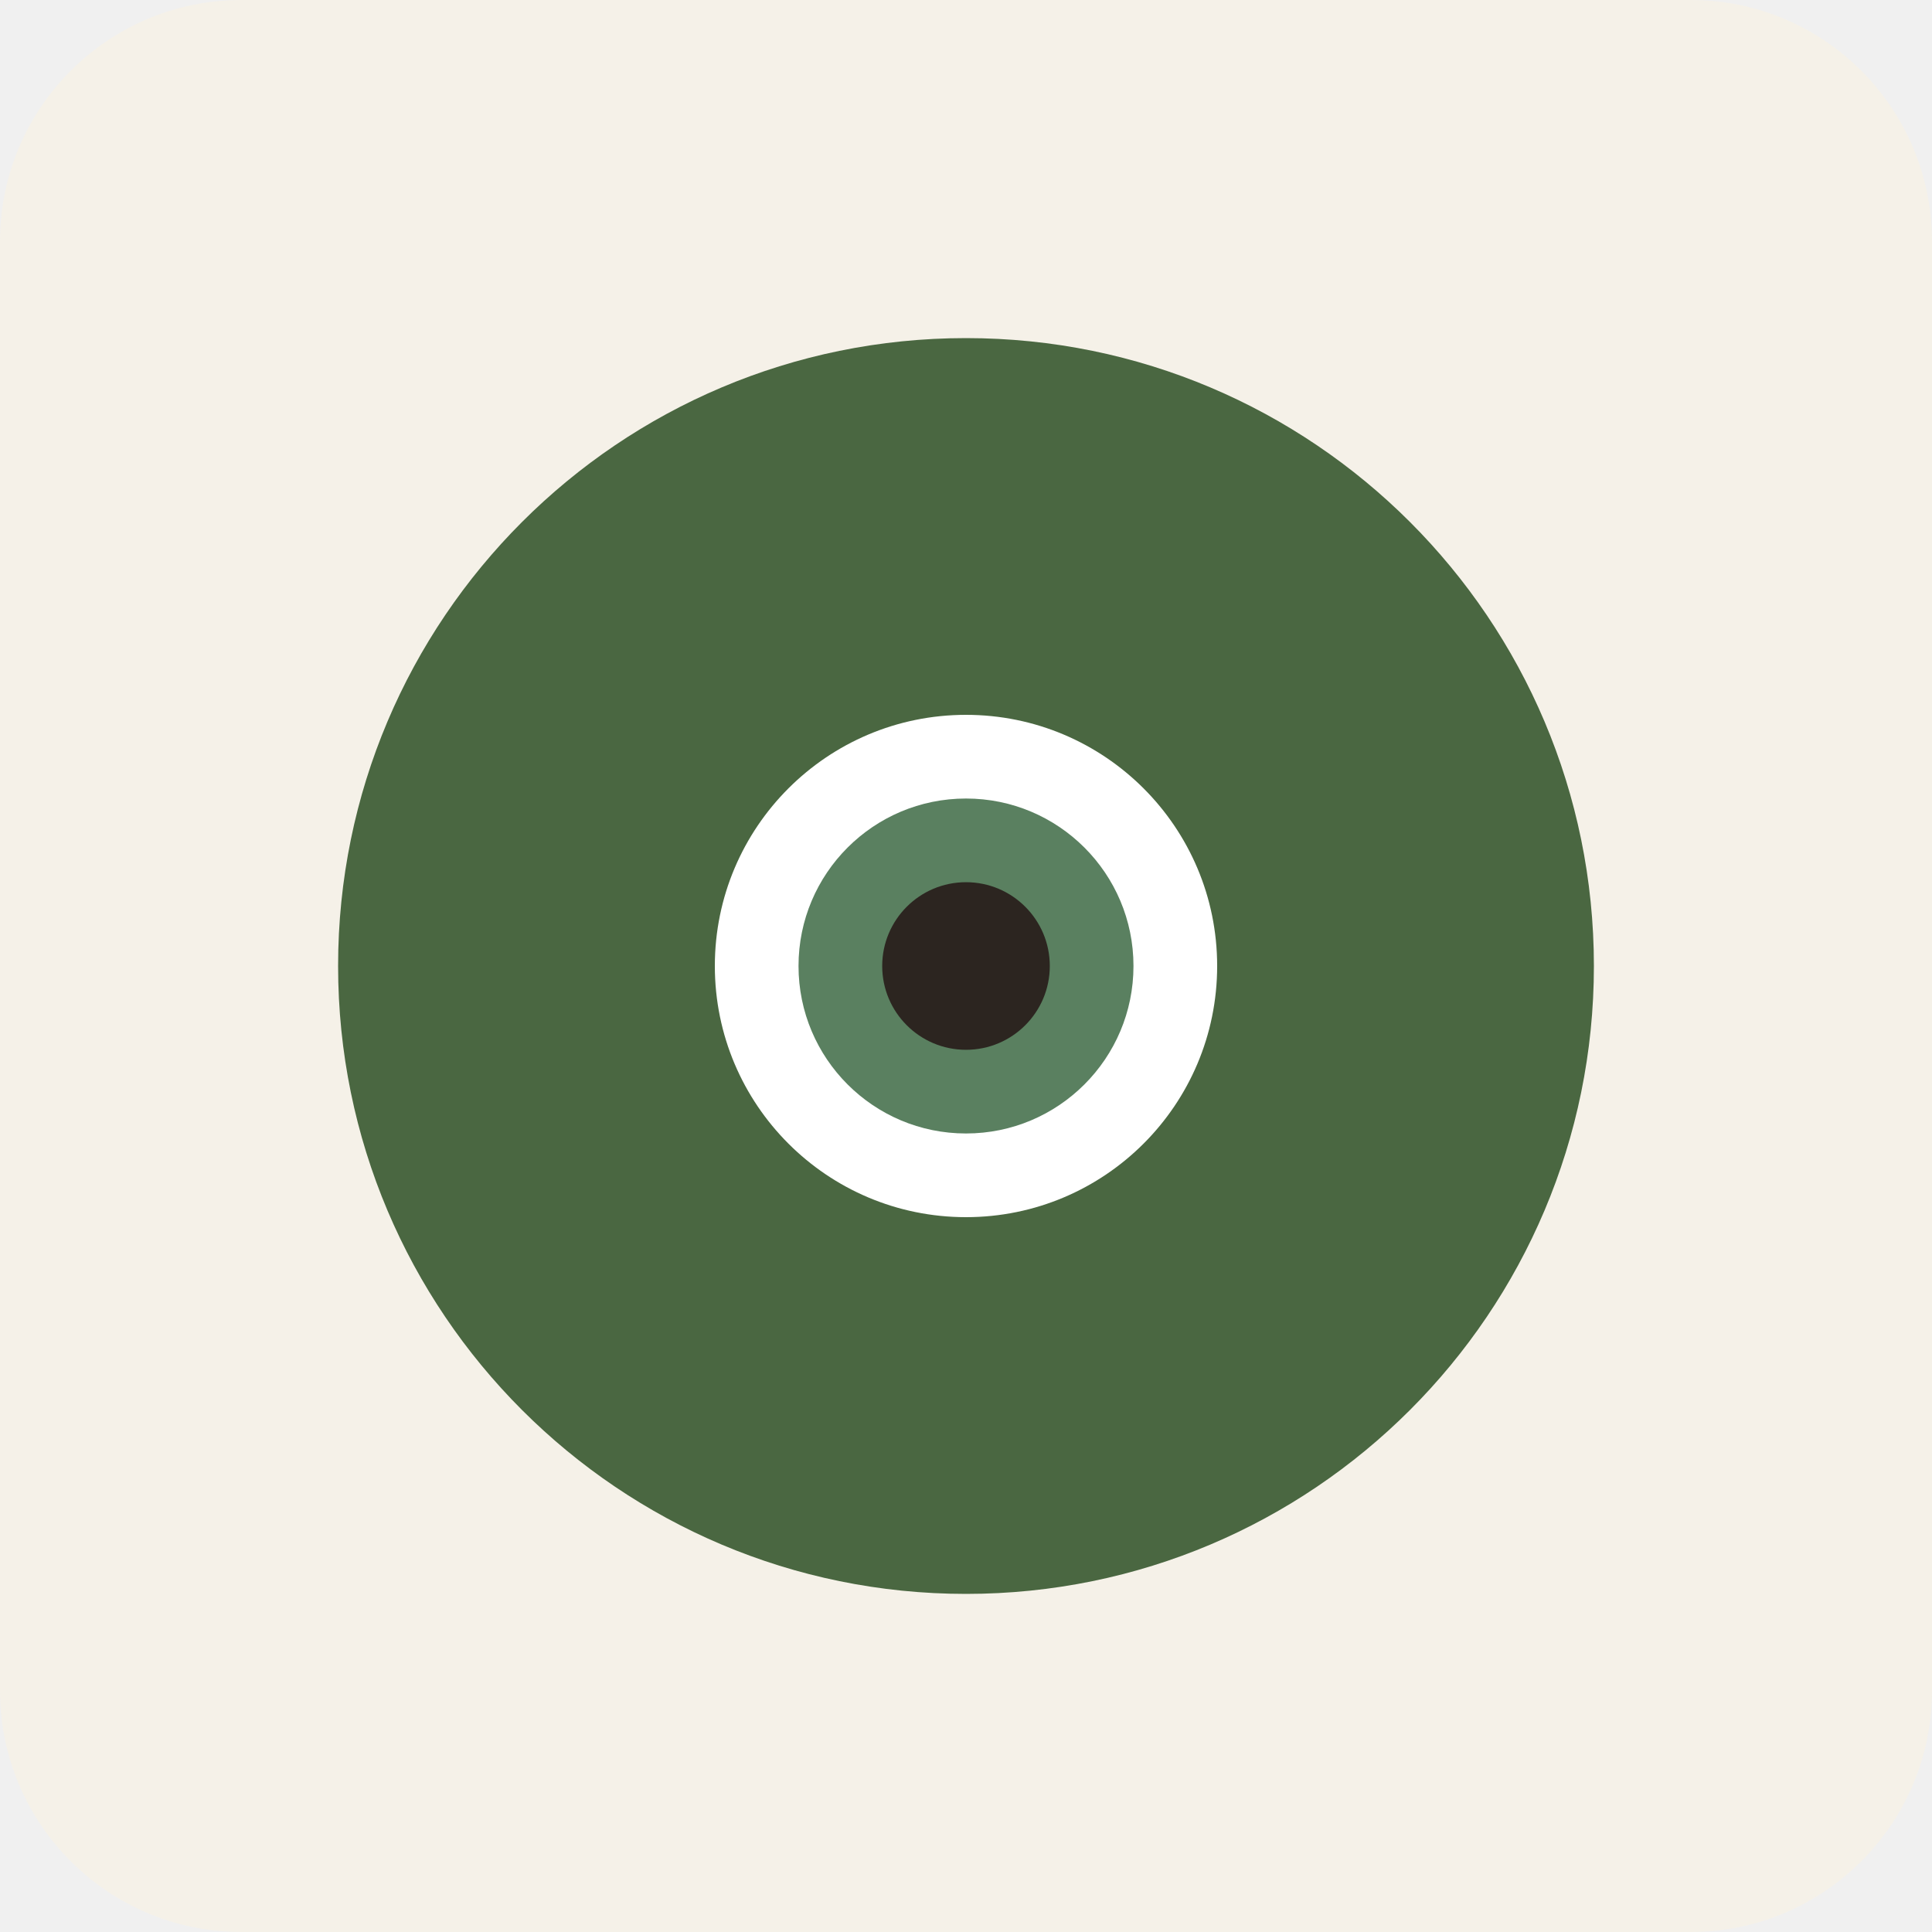
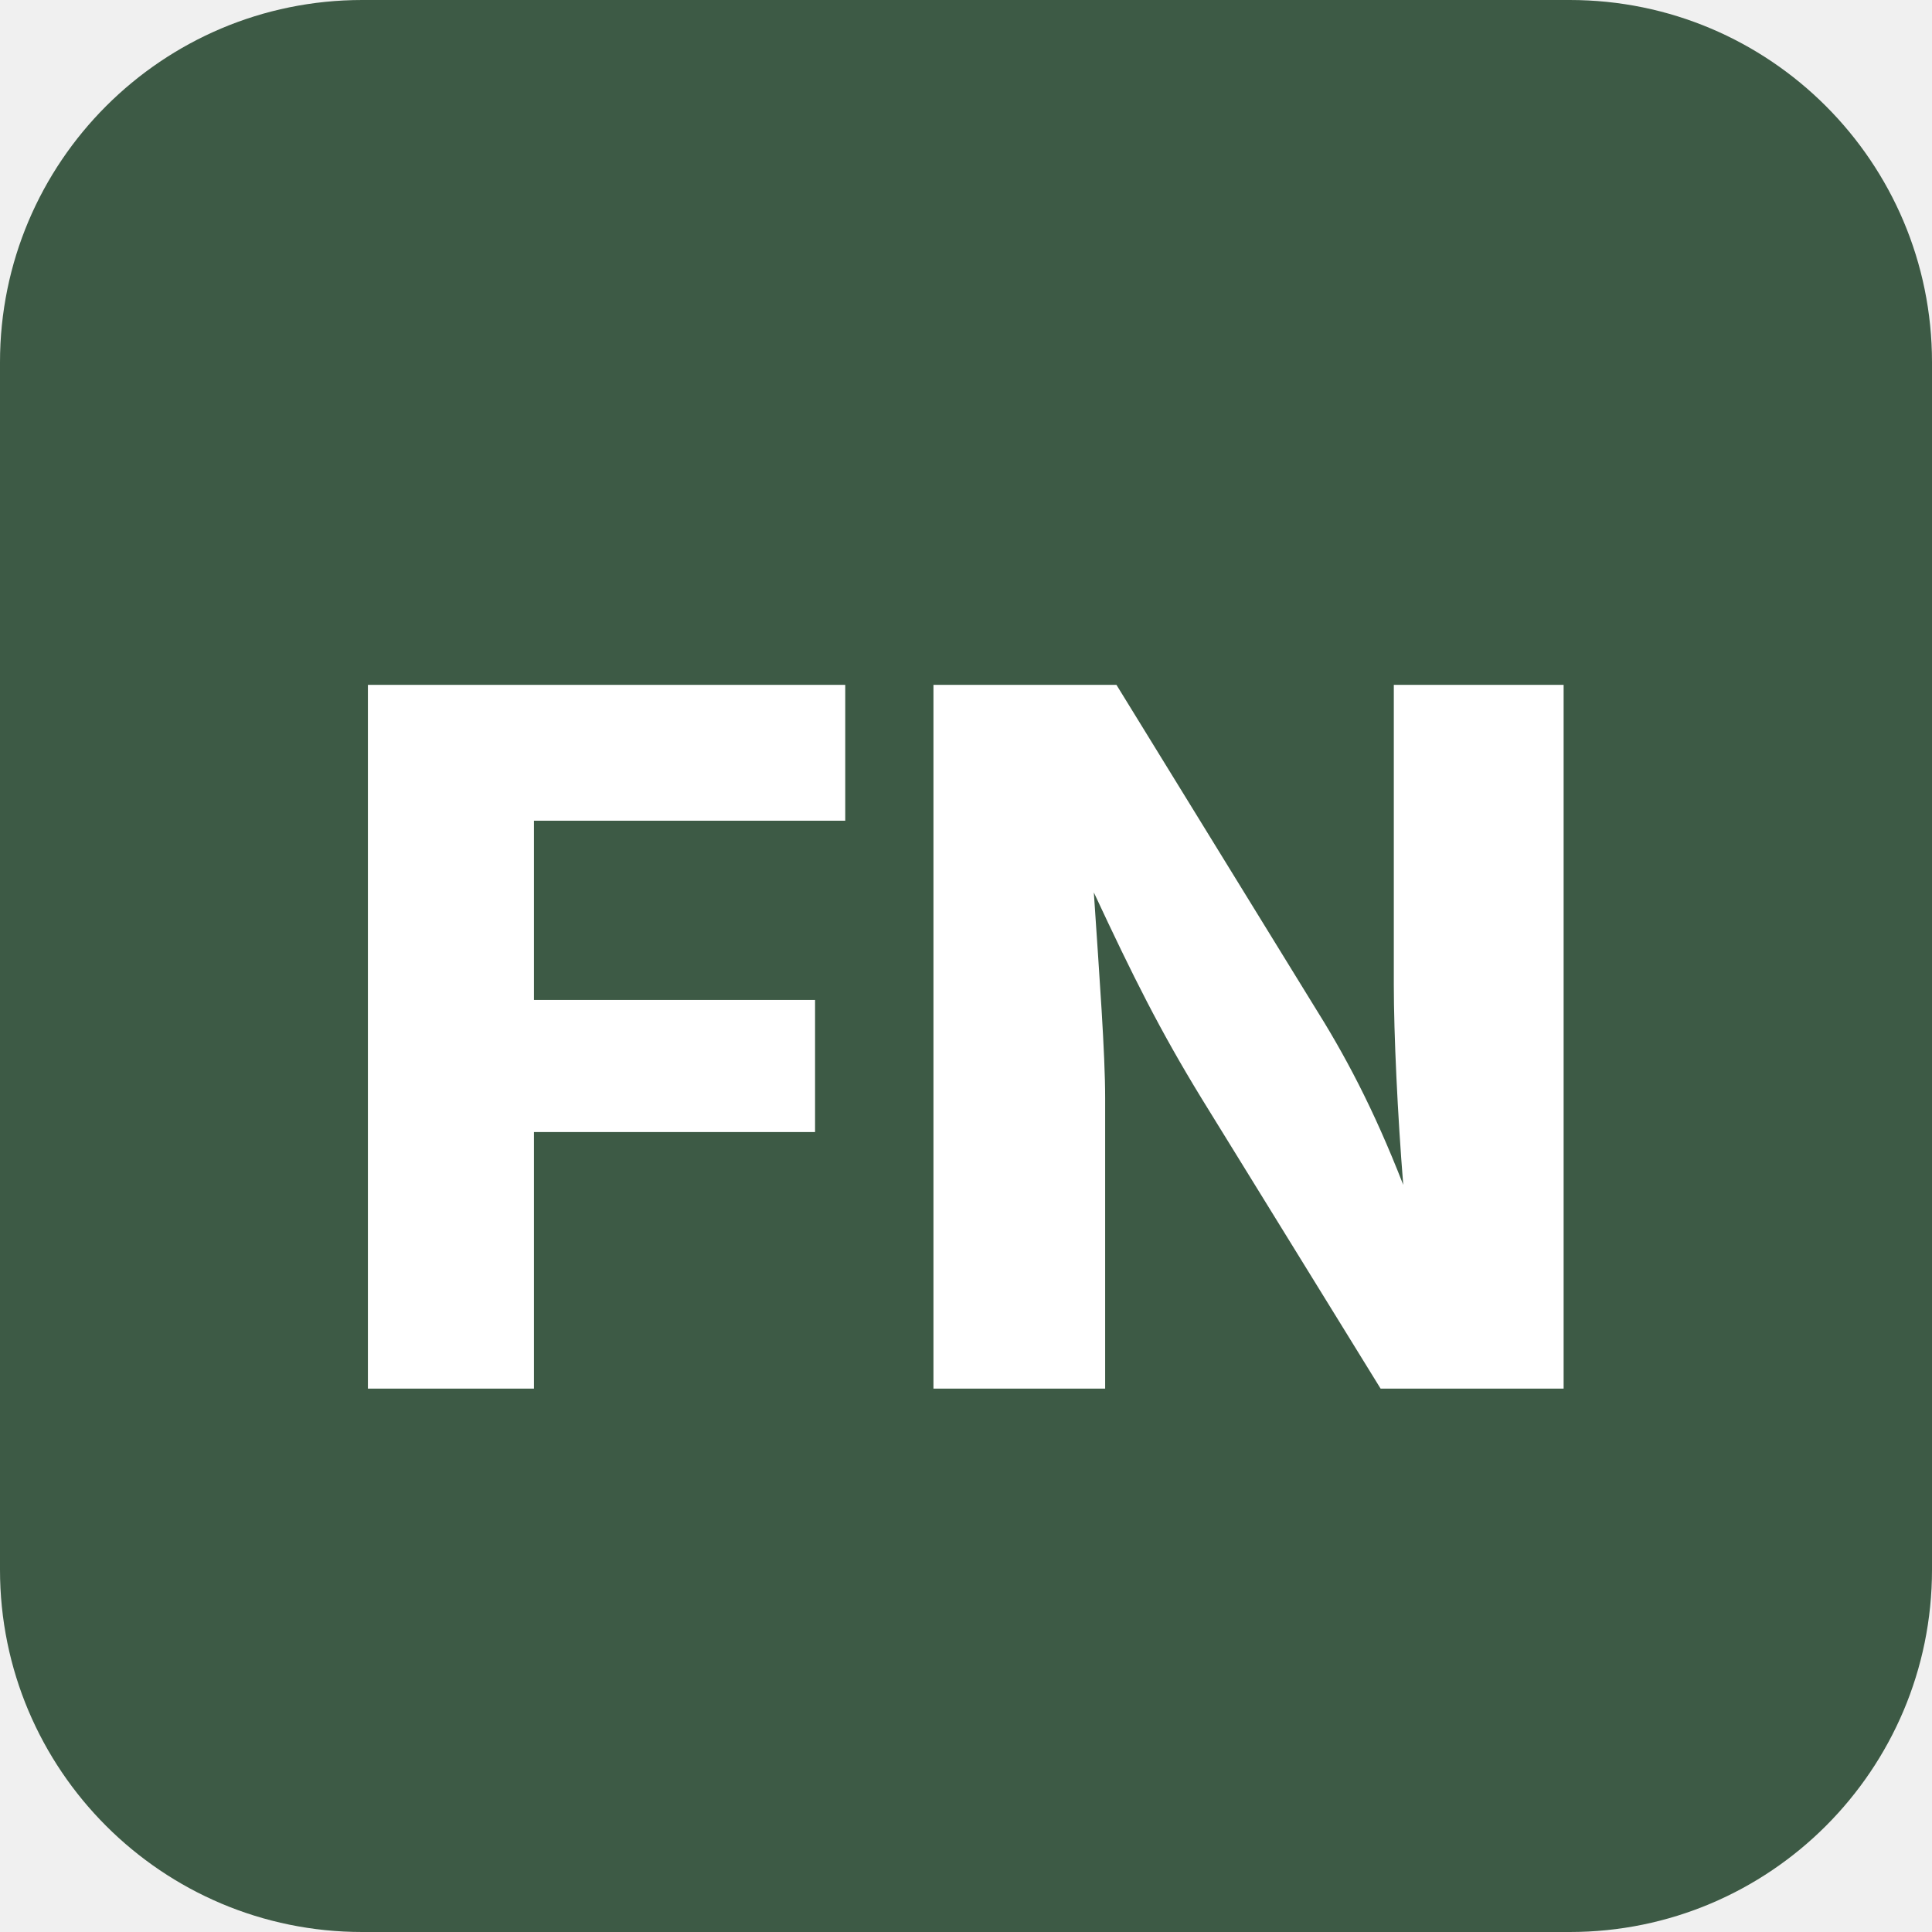
- <svg xmlns="http://www.w3.org/2000/svg" viewBox="0 0 16 16" width="16" height="16">
-   <rect width="16" height="16" rx="2" fill="#F5F1E8" />
-   <g>
-     <circle cx="8" cy="8" r="5.2" fill="#4a6741" />
-     <circle cx="8" cy="8" r="2.08" fill="white" />
-     <circle cx="8" cy="8" r="1.387" fill="#5a8060" />
-     <circle cx="8" cy="8" r="0.694" fill="#2c2520" />
-   </g>
+ <svg xmlns="http://www.w3.org/2000/svg" viewBox="0 0 16 16">
+   <rect width="16" height="16" rx="3" fill="#3D5A45" />
+   <text x="8" y="11.5" font-family="system-ui, -apple-system, sans-serif" font-size="8" font-weight="800" fill="white" text-anchor="middle">FN</text>
</svg>
